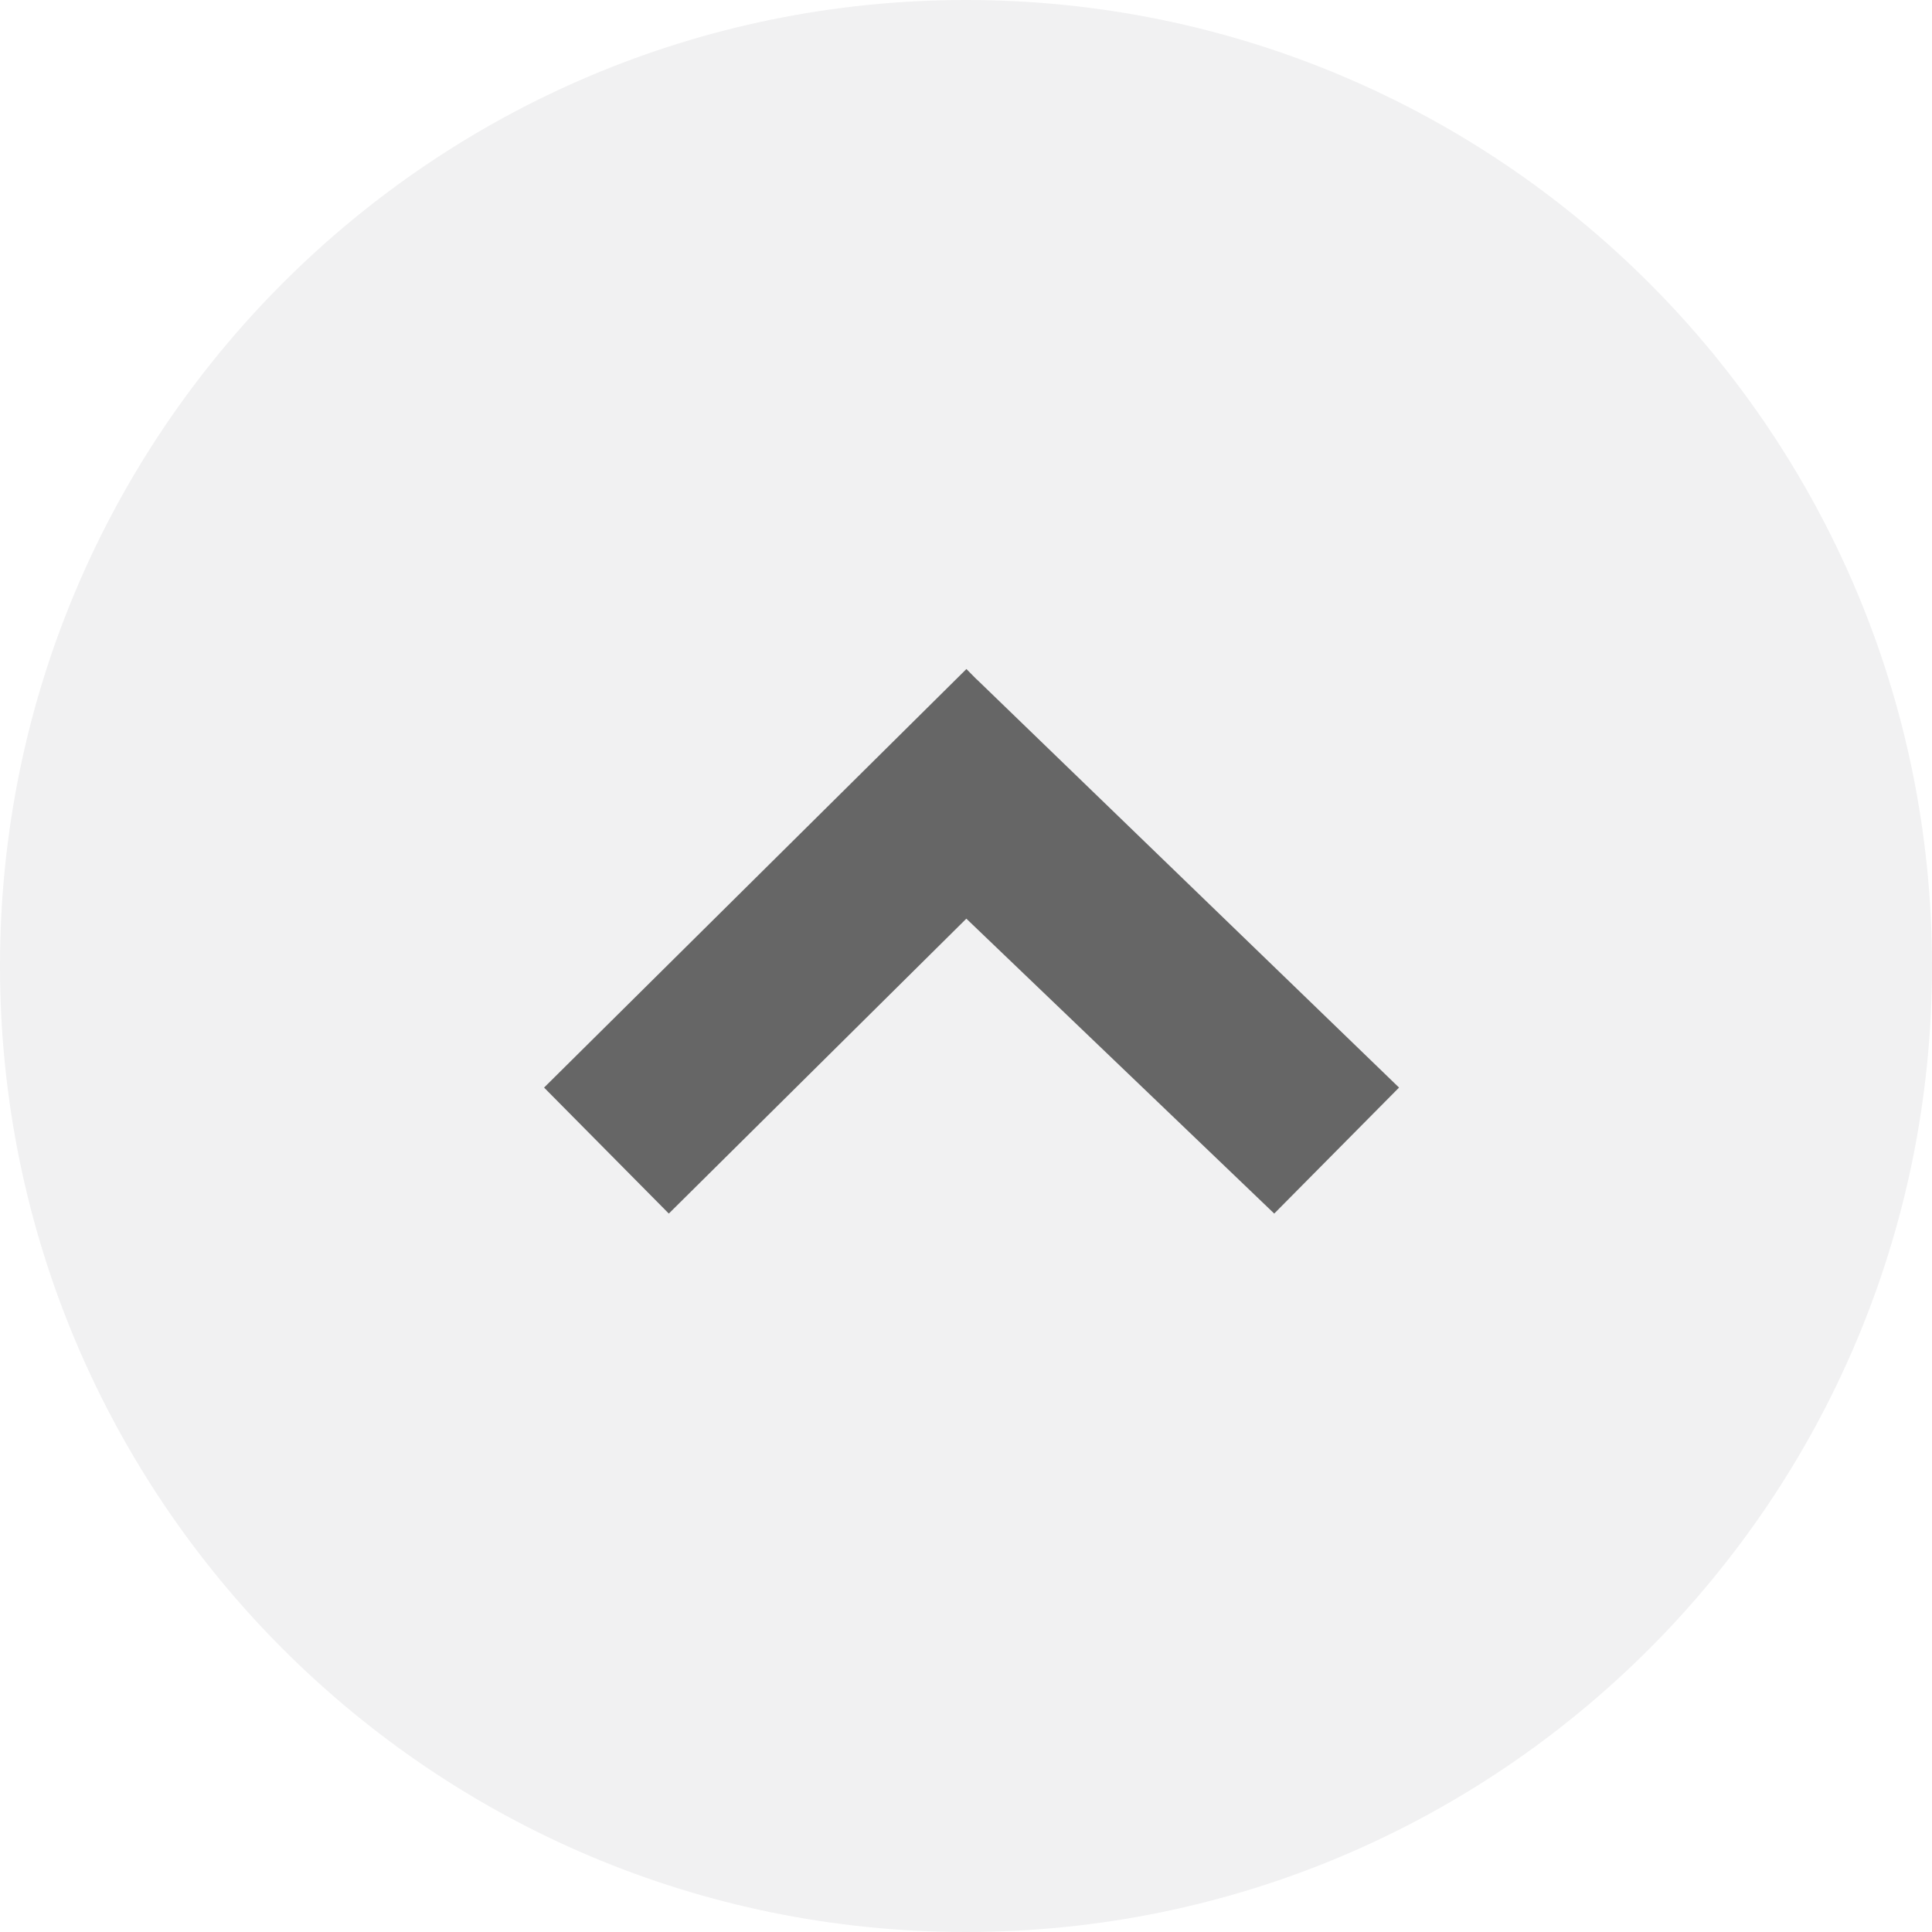
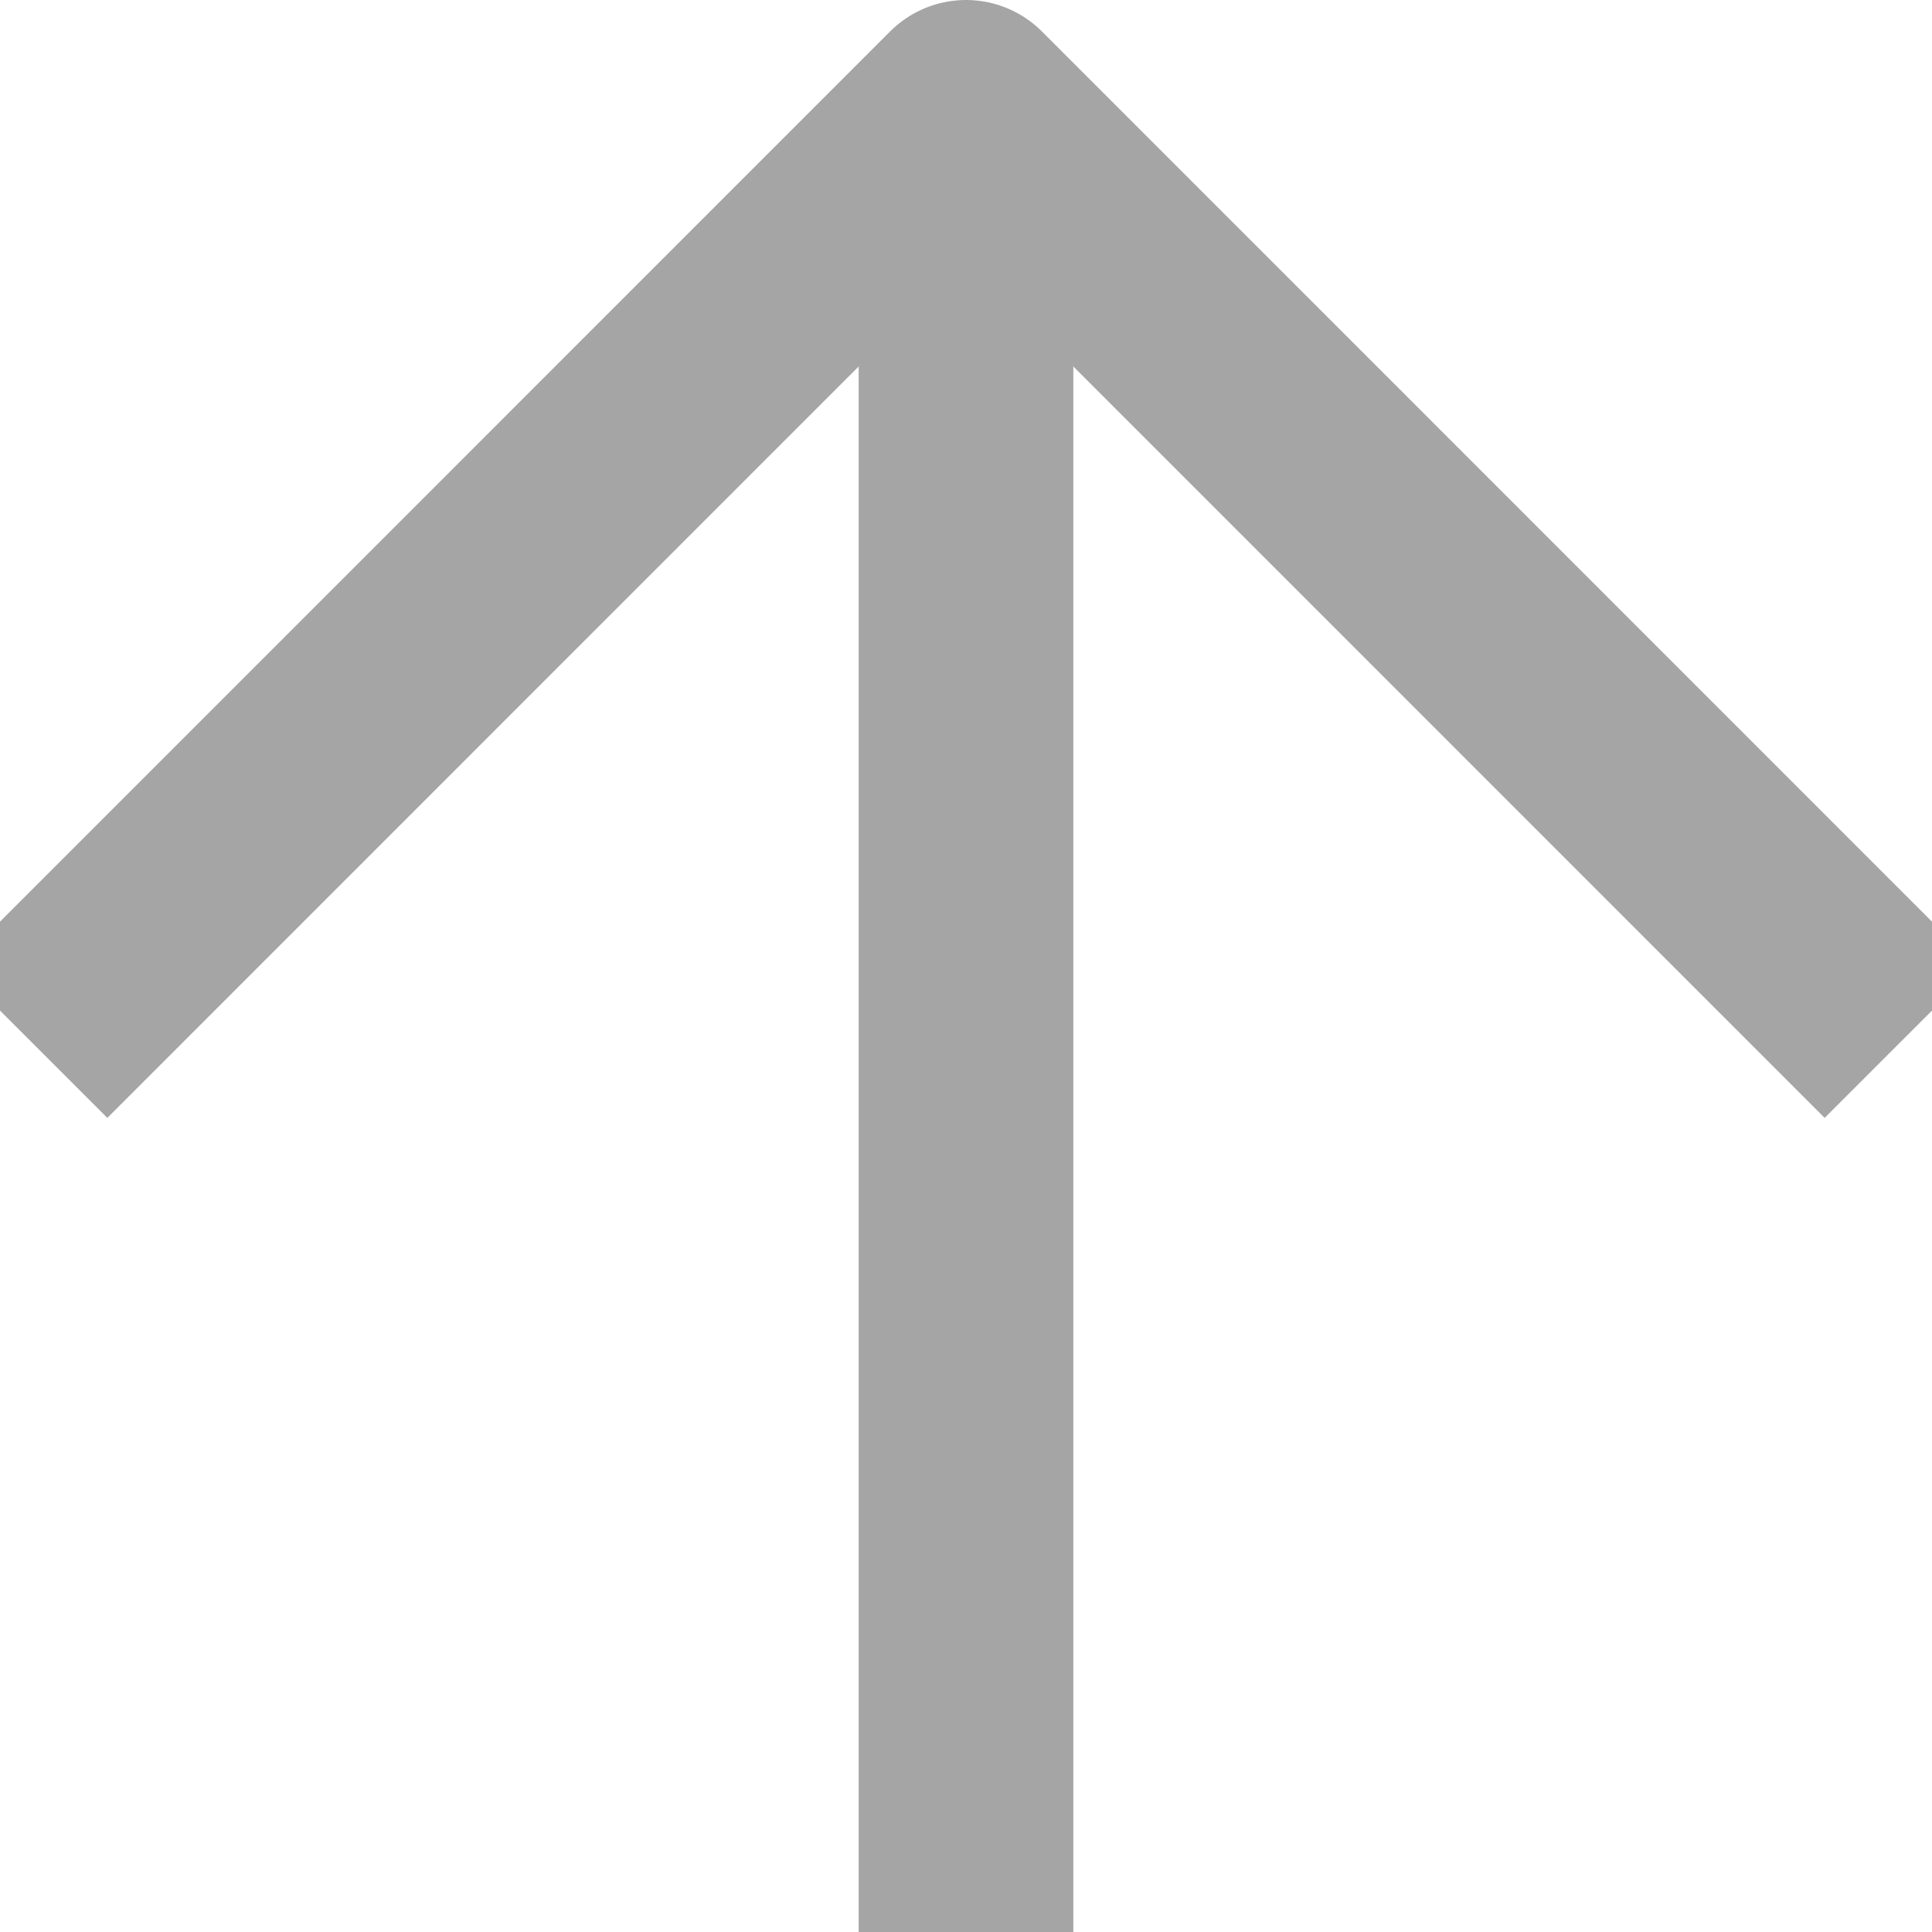
- <svg xmlns="http://www.w3.org/2000/svg" version="1.1" id="Layer_1" x="0px" y="0px" width="28px" height="28px" viewBox="0 0 28 28" enable-background="new 0 0 28 28" xml:space="preserve">
+ <svg xmlns="http://www.w3.org/2000/svg" version="1.1" id="Layer_1" x="0px" y="0px" width="18px" height="18px" viewBox="0 0 18 18" enable-background="new 0 0 18 18" xml:space="preserve">
  <g>
-     <circle fill="#F1F1F2" cx="14" cy="14" r="14" />
-     <polygon fill="#666666" points="20.276,15.762 14.155,9.845 14.154,9.846 14.006,9.696 7.885,15.762 9.693,17.588 14.005,13.314    18.467,17.588  " />
+     <polyline fill="none" stroke="#A5A5A5" stroke-width="2" stroke-linecap="square" stroke-linejoin="round" points="17,9.001 9,1 1,9.001" />
+     <line fill="none" stroke="#A5A5A5" stroke-width="2" stroke-linecap="square" stroke-linejoin="round" x1="9" y1="17" x2="9" y2="1.892" />
  </g>
</svg>
